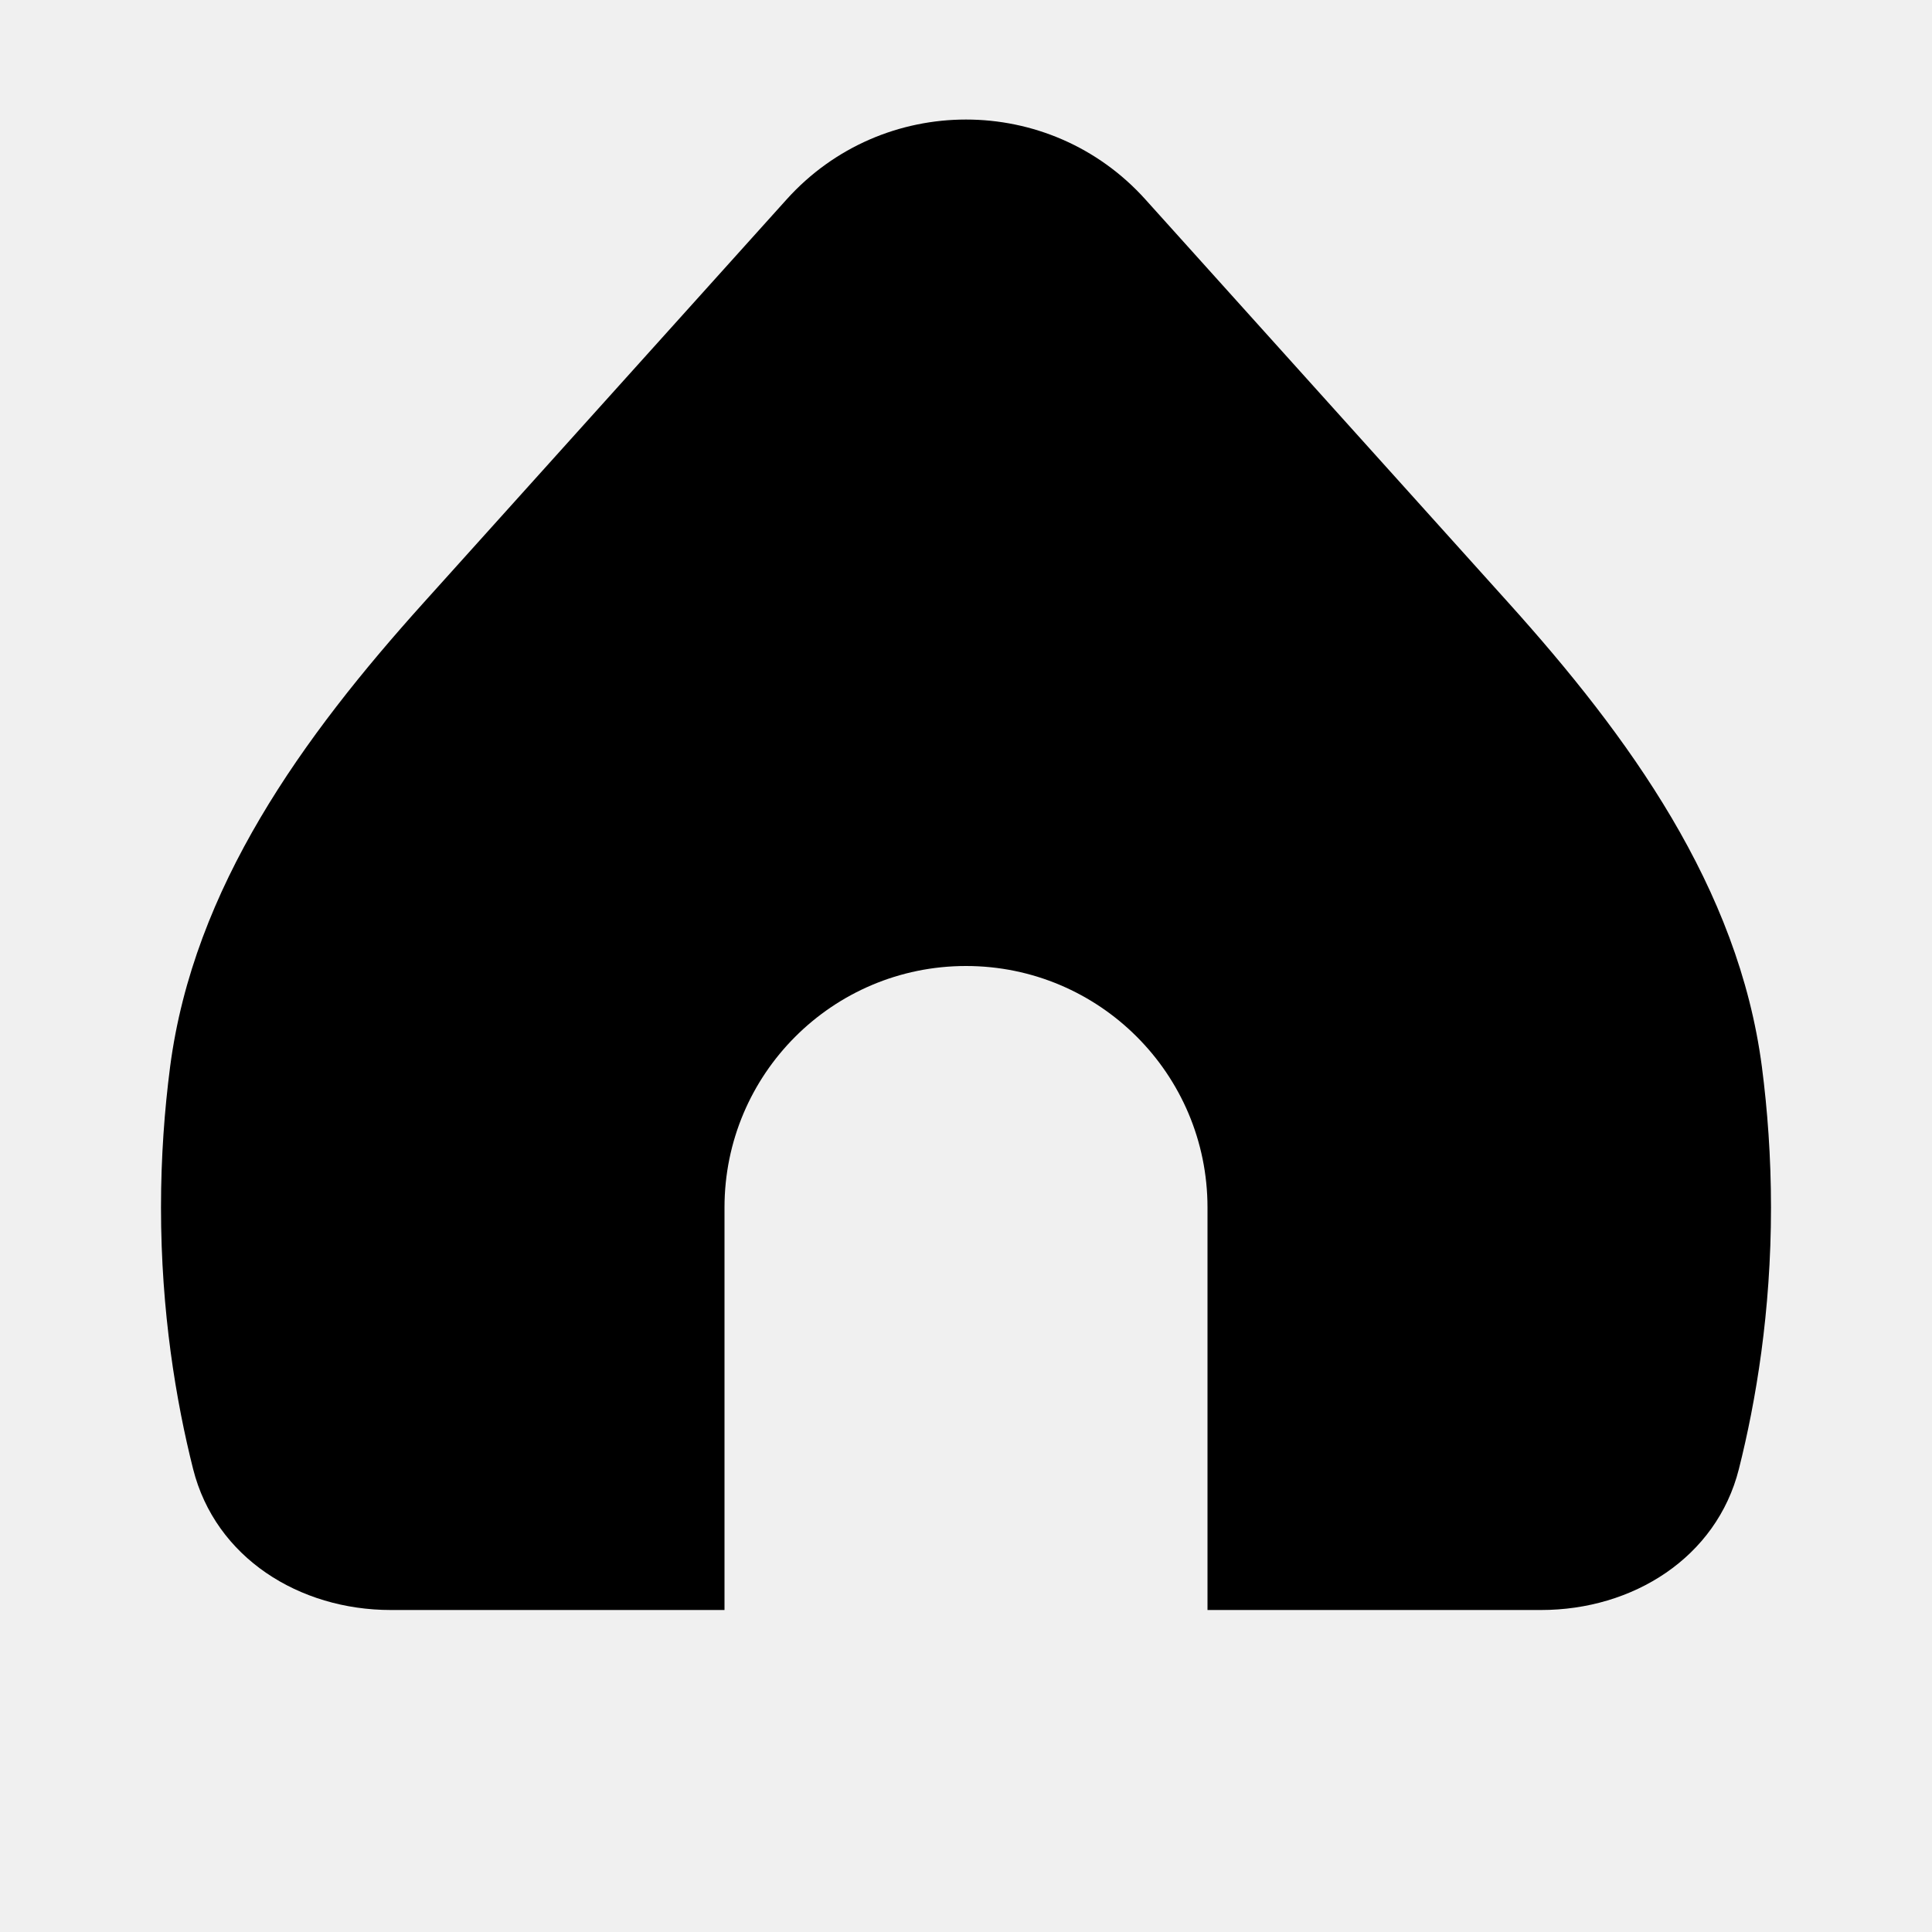
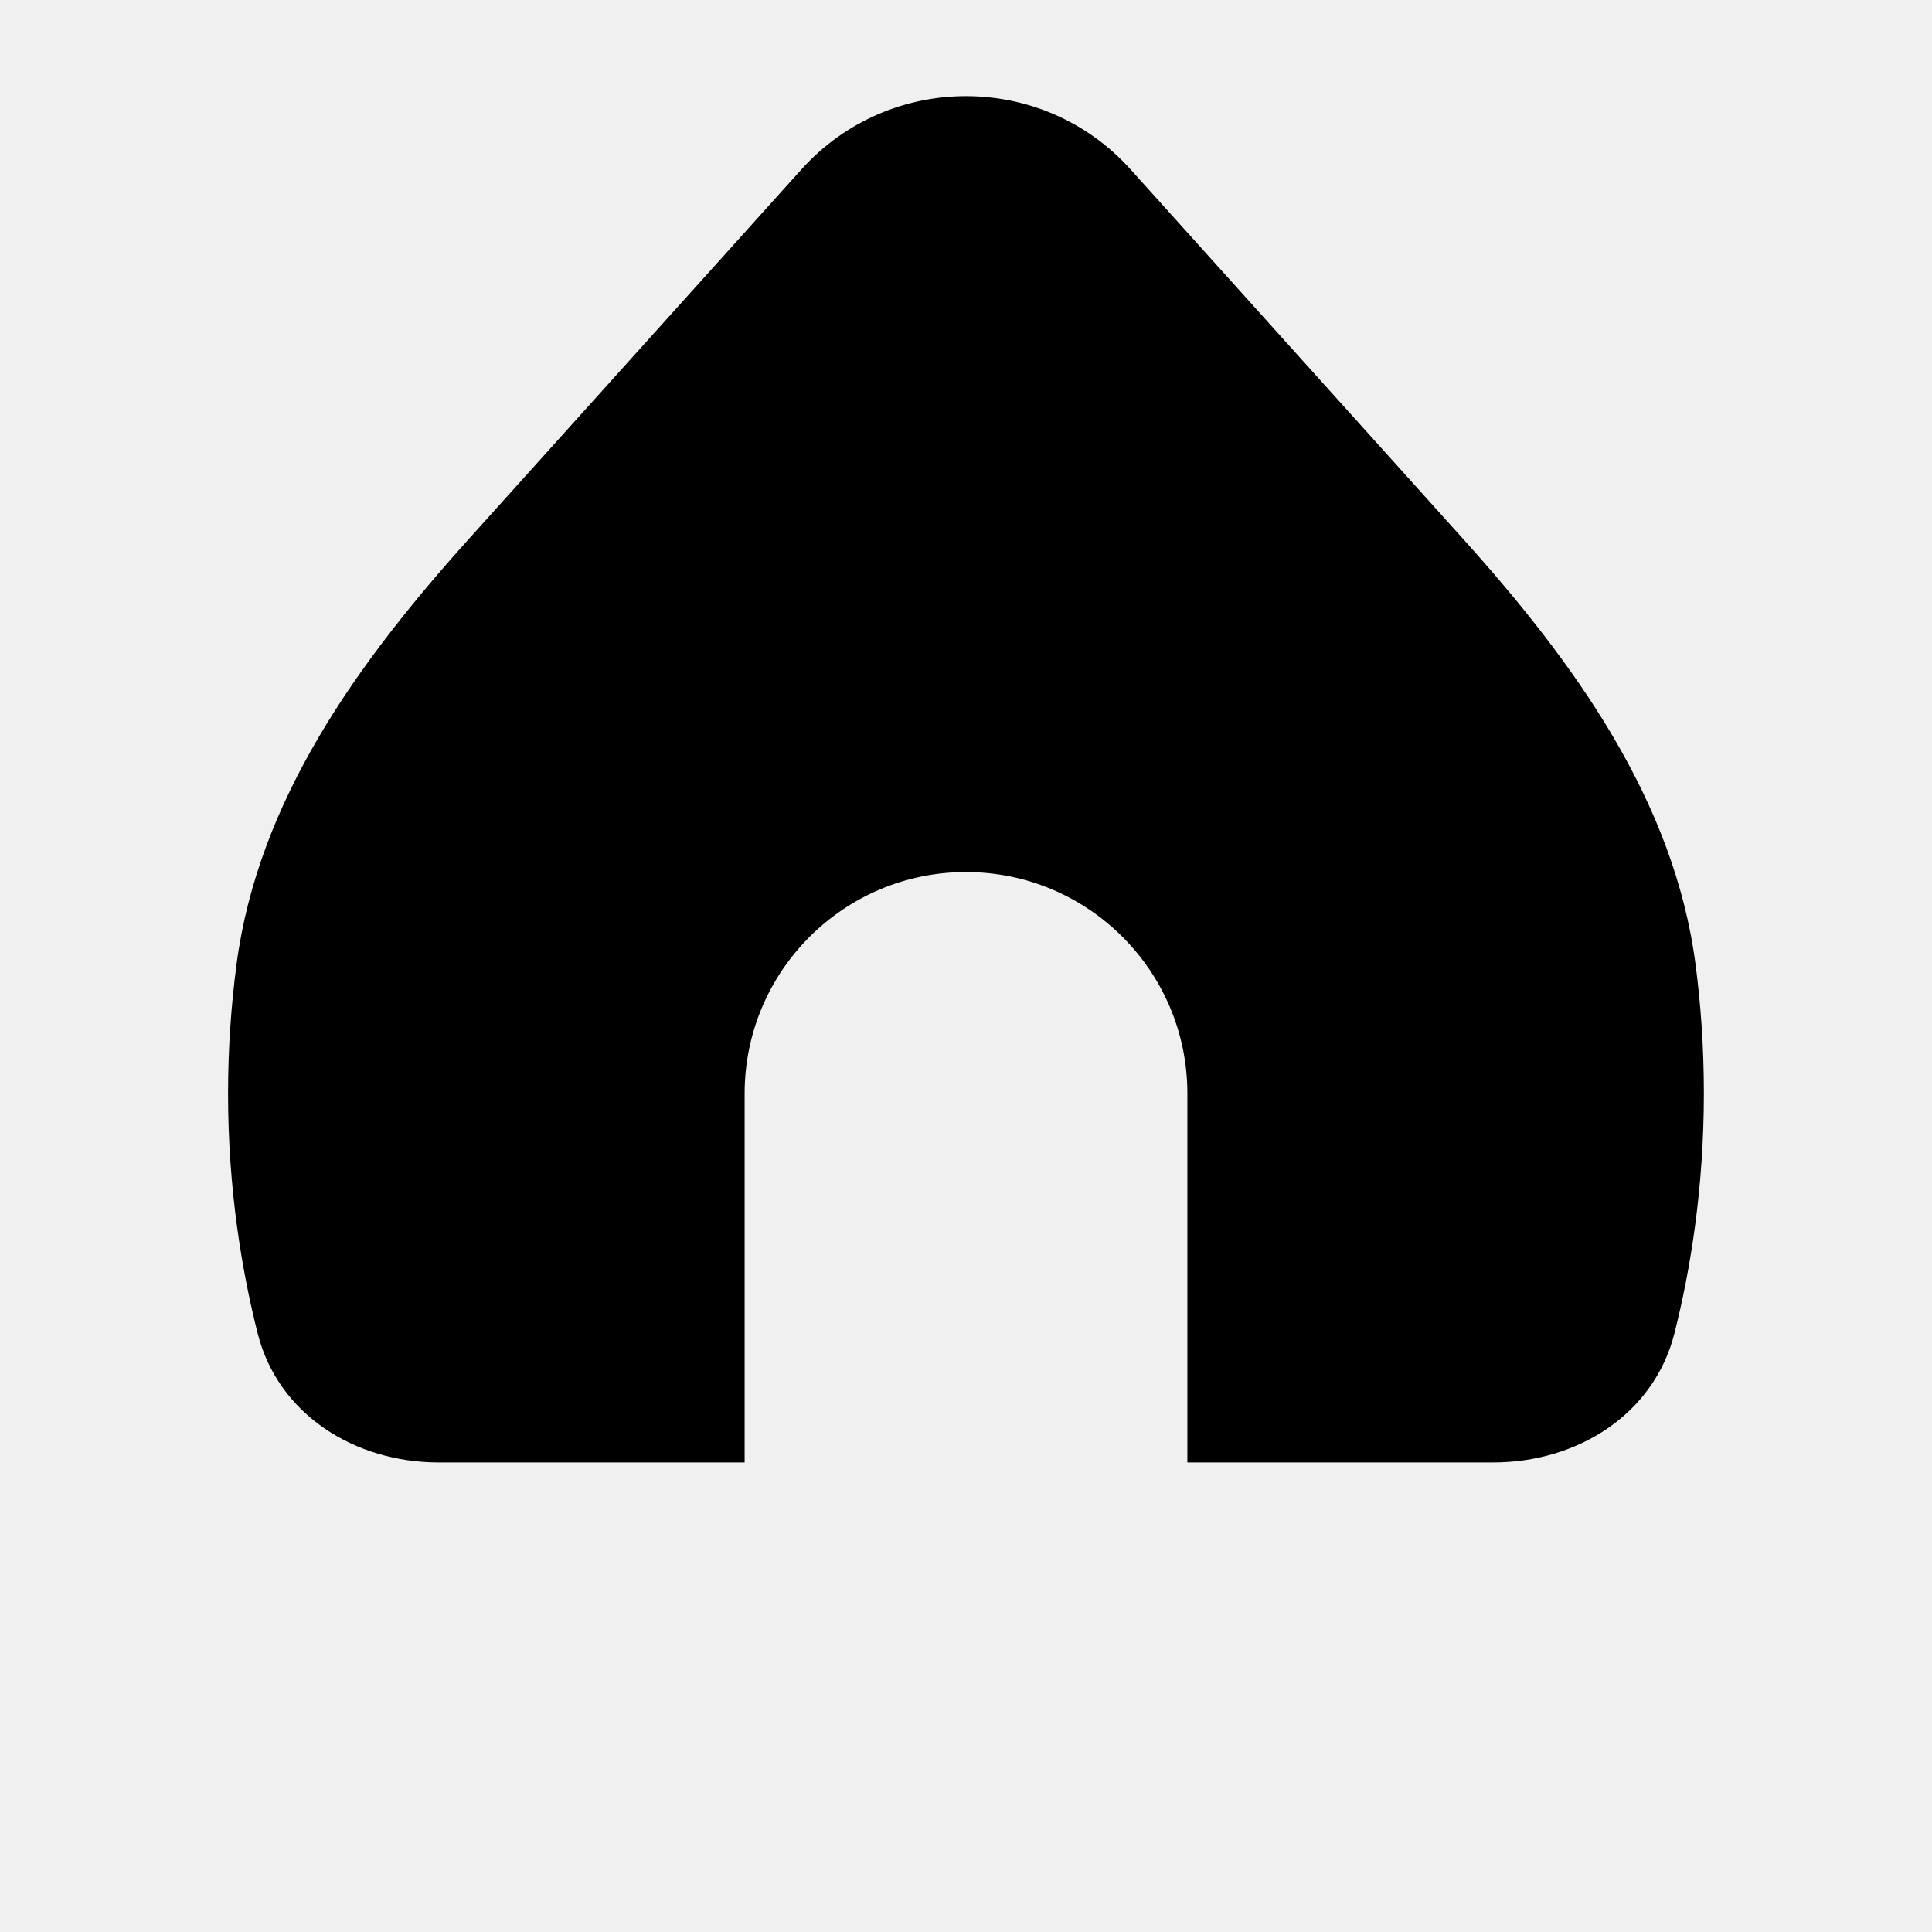
<svg xmlns="http://www.w3.org/2000/svg" width="24" height="24" viewBox="0 0 24 24" fill="none">
  <g clip-path="url(#clip0_3019_189)">
-     <path d="M9.771 2.478C10.962 1.154 13.038 1.154 14.229 2.478L18.735 7.484C20.238 9.153 21.596 11.026 21.887 13.253C21.956 13.785 22 14.371 22 15C22 16.297 21.813 17.407 21.601 18.249C21.323 19.351 20.282 20 19.145 20H15V15C15 13.343 13.657 12 12 12C10.343 12 9 13.343 9 15V20H4.854C3.718 20 2.677 19.351 2.399 18.249C2.187 17.407 2 16.297 2 15C2 14.371 2.044 13.785 2.113 13.253C2.404 11.026 3.762 9.153 5.265 7.484L9.771 2.478Z" fill="black" />
+     <path d="M9.956 2.104C11.049 0.891 12.952 0.891 14.044 2.104L18.174 6.693C19.552 8.224 20.796 9.941 21.063 11.982C21.127 12.47 21.166 13.006 21.166 13.583C21.166 14.772 20.996 15.789 20.801 16.561C20.547 17.572 19.592 18.167 18.55 18.167H14.75V13.583C14.75 12.065 13.519 10.833 12 10.833C10.482 10.833 9.251 12.064 9.25 13.583V18.167H5.45C4.408 18.167 3.454 17.572 3.2 16.561C3.005 15.789 2.833 14.772 2.833 13.583C2.833 13.006 2.874 12.47 2.938 11.982C3.205 9.941 4.448 8.224 5.826 6.693L9.956 2.104Z" fill="black" />
  </g>
  <defs>
    <clipPath id="clip0_3019_189">
      <rect width="24" height="24" fill="white" />
    </clipPath>
  </defs>
</svg>
